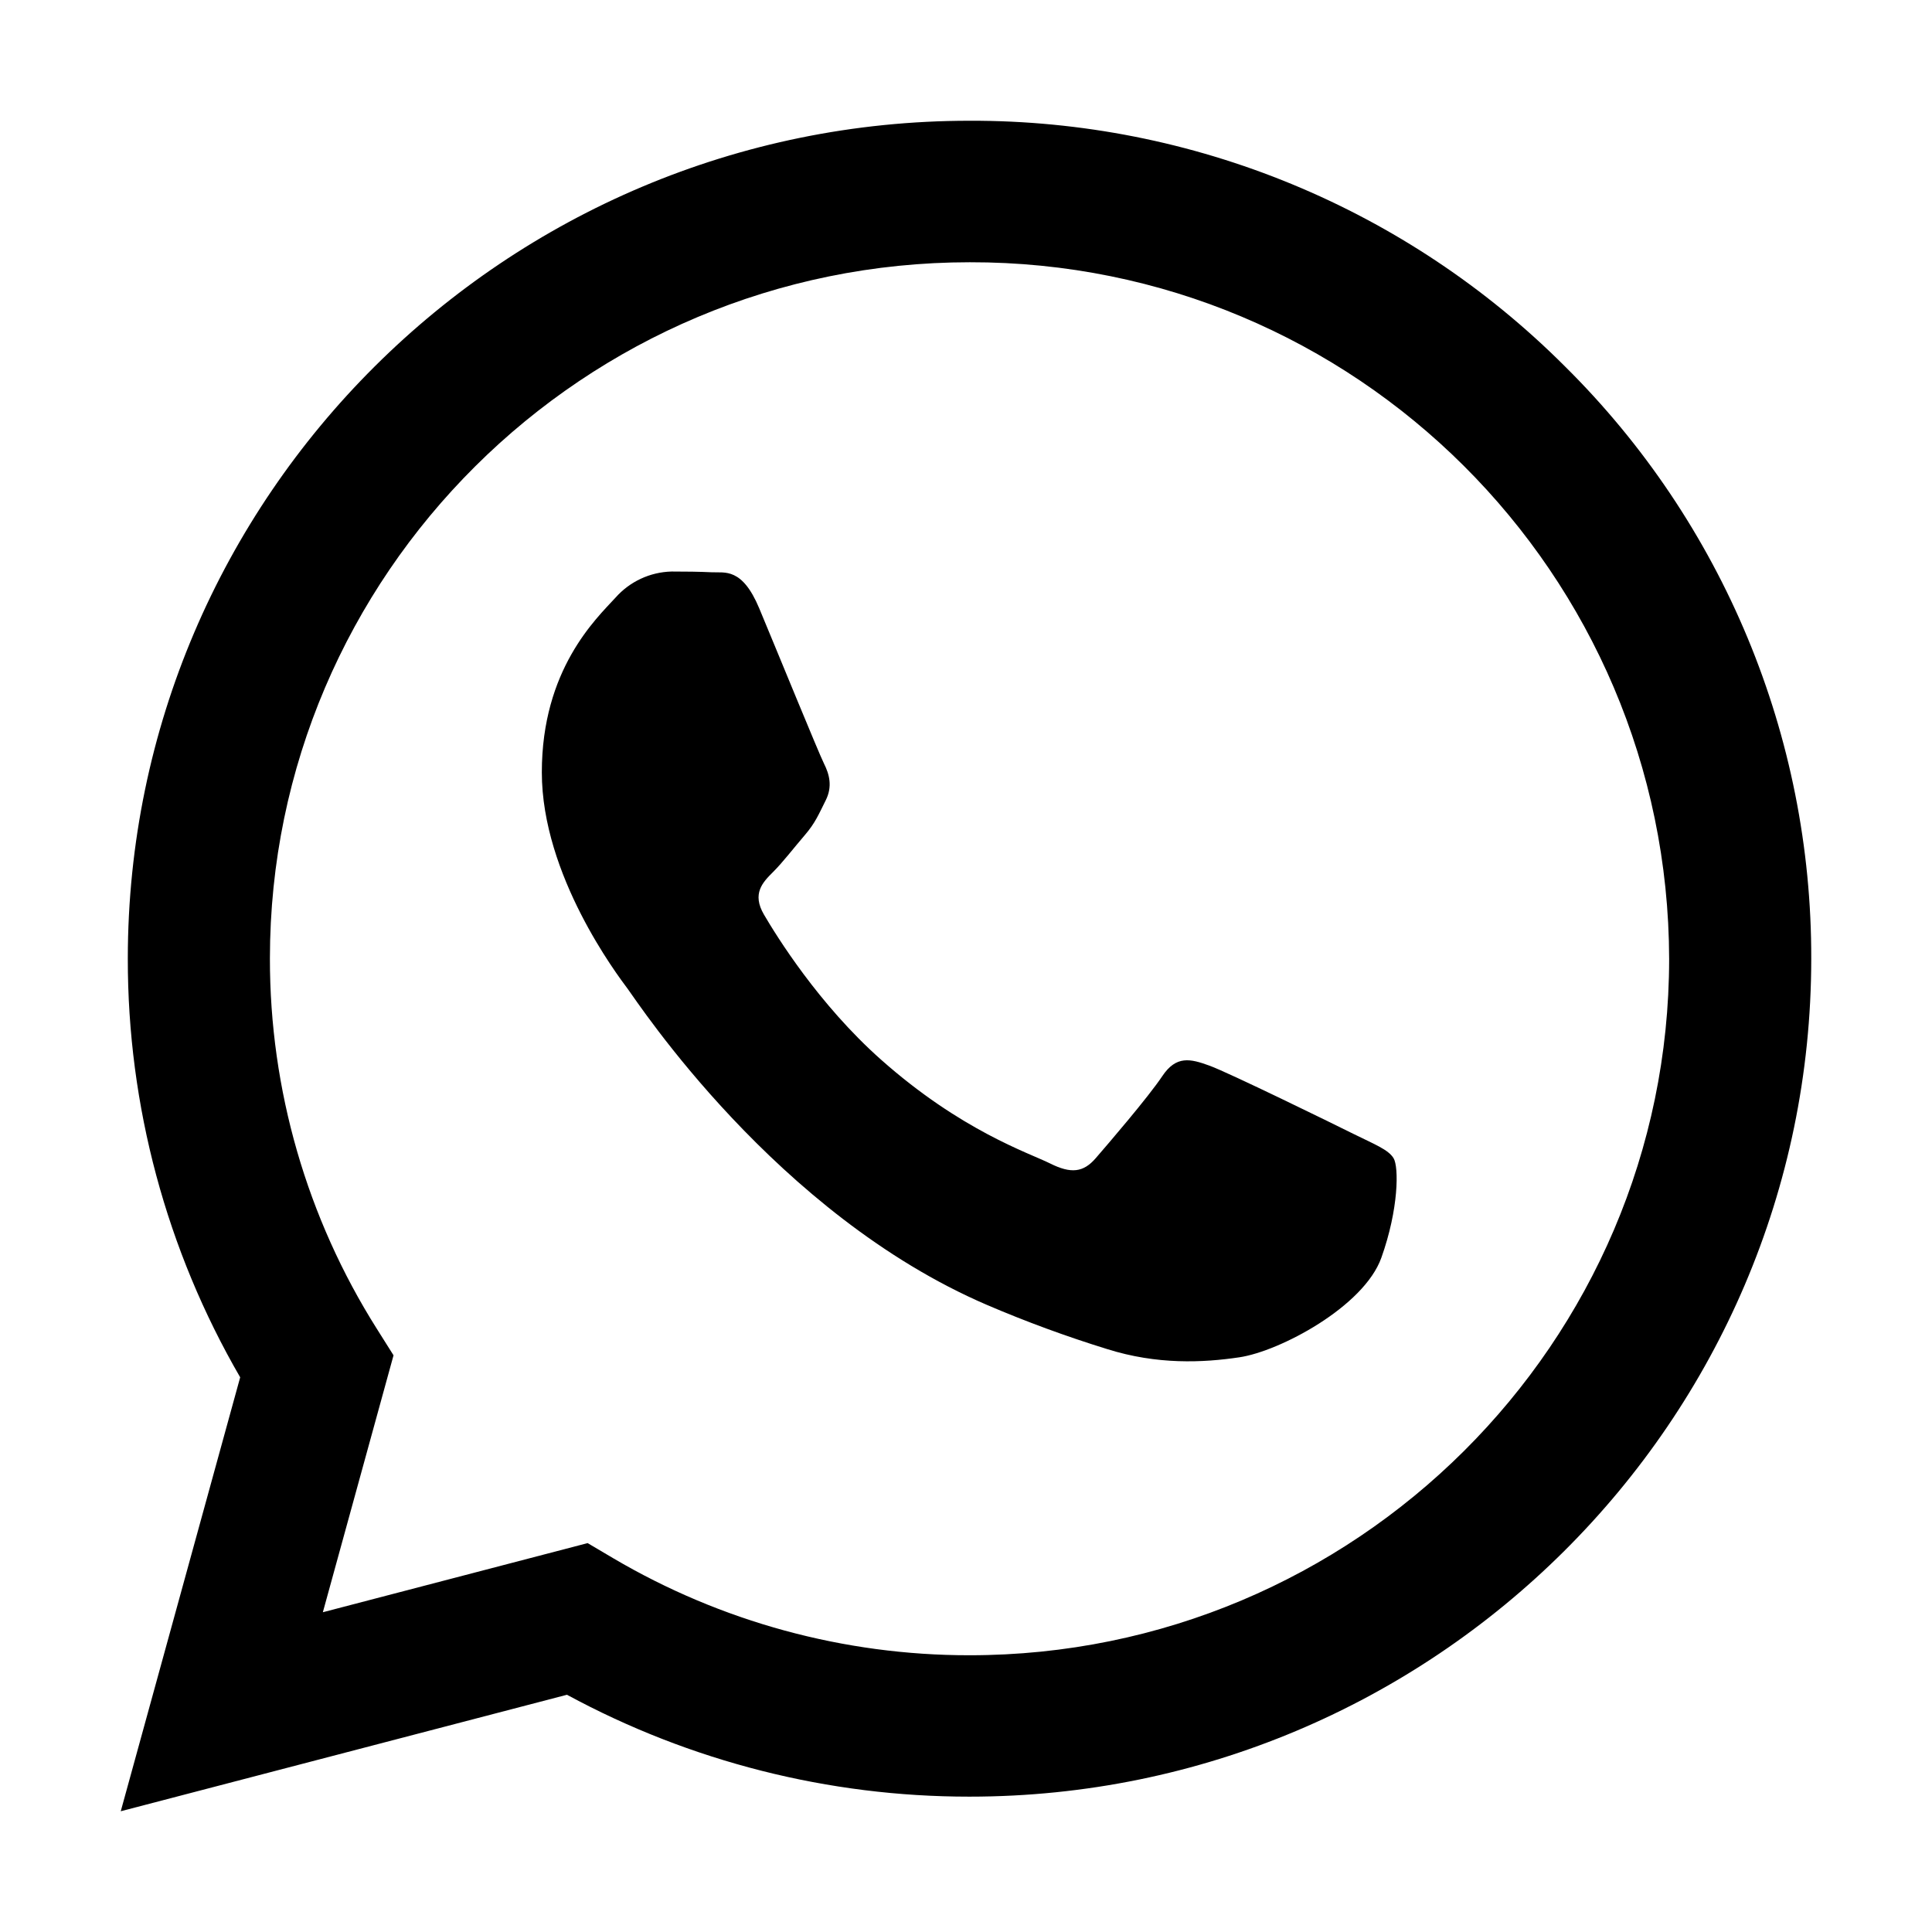
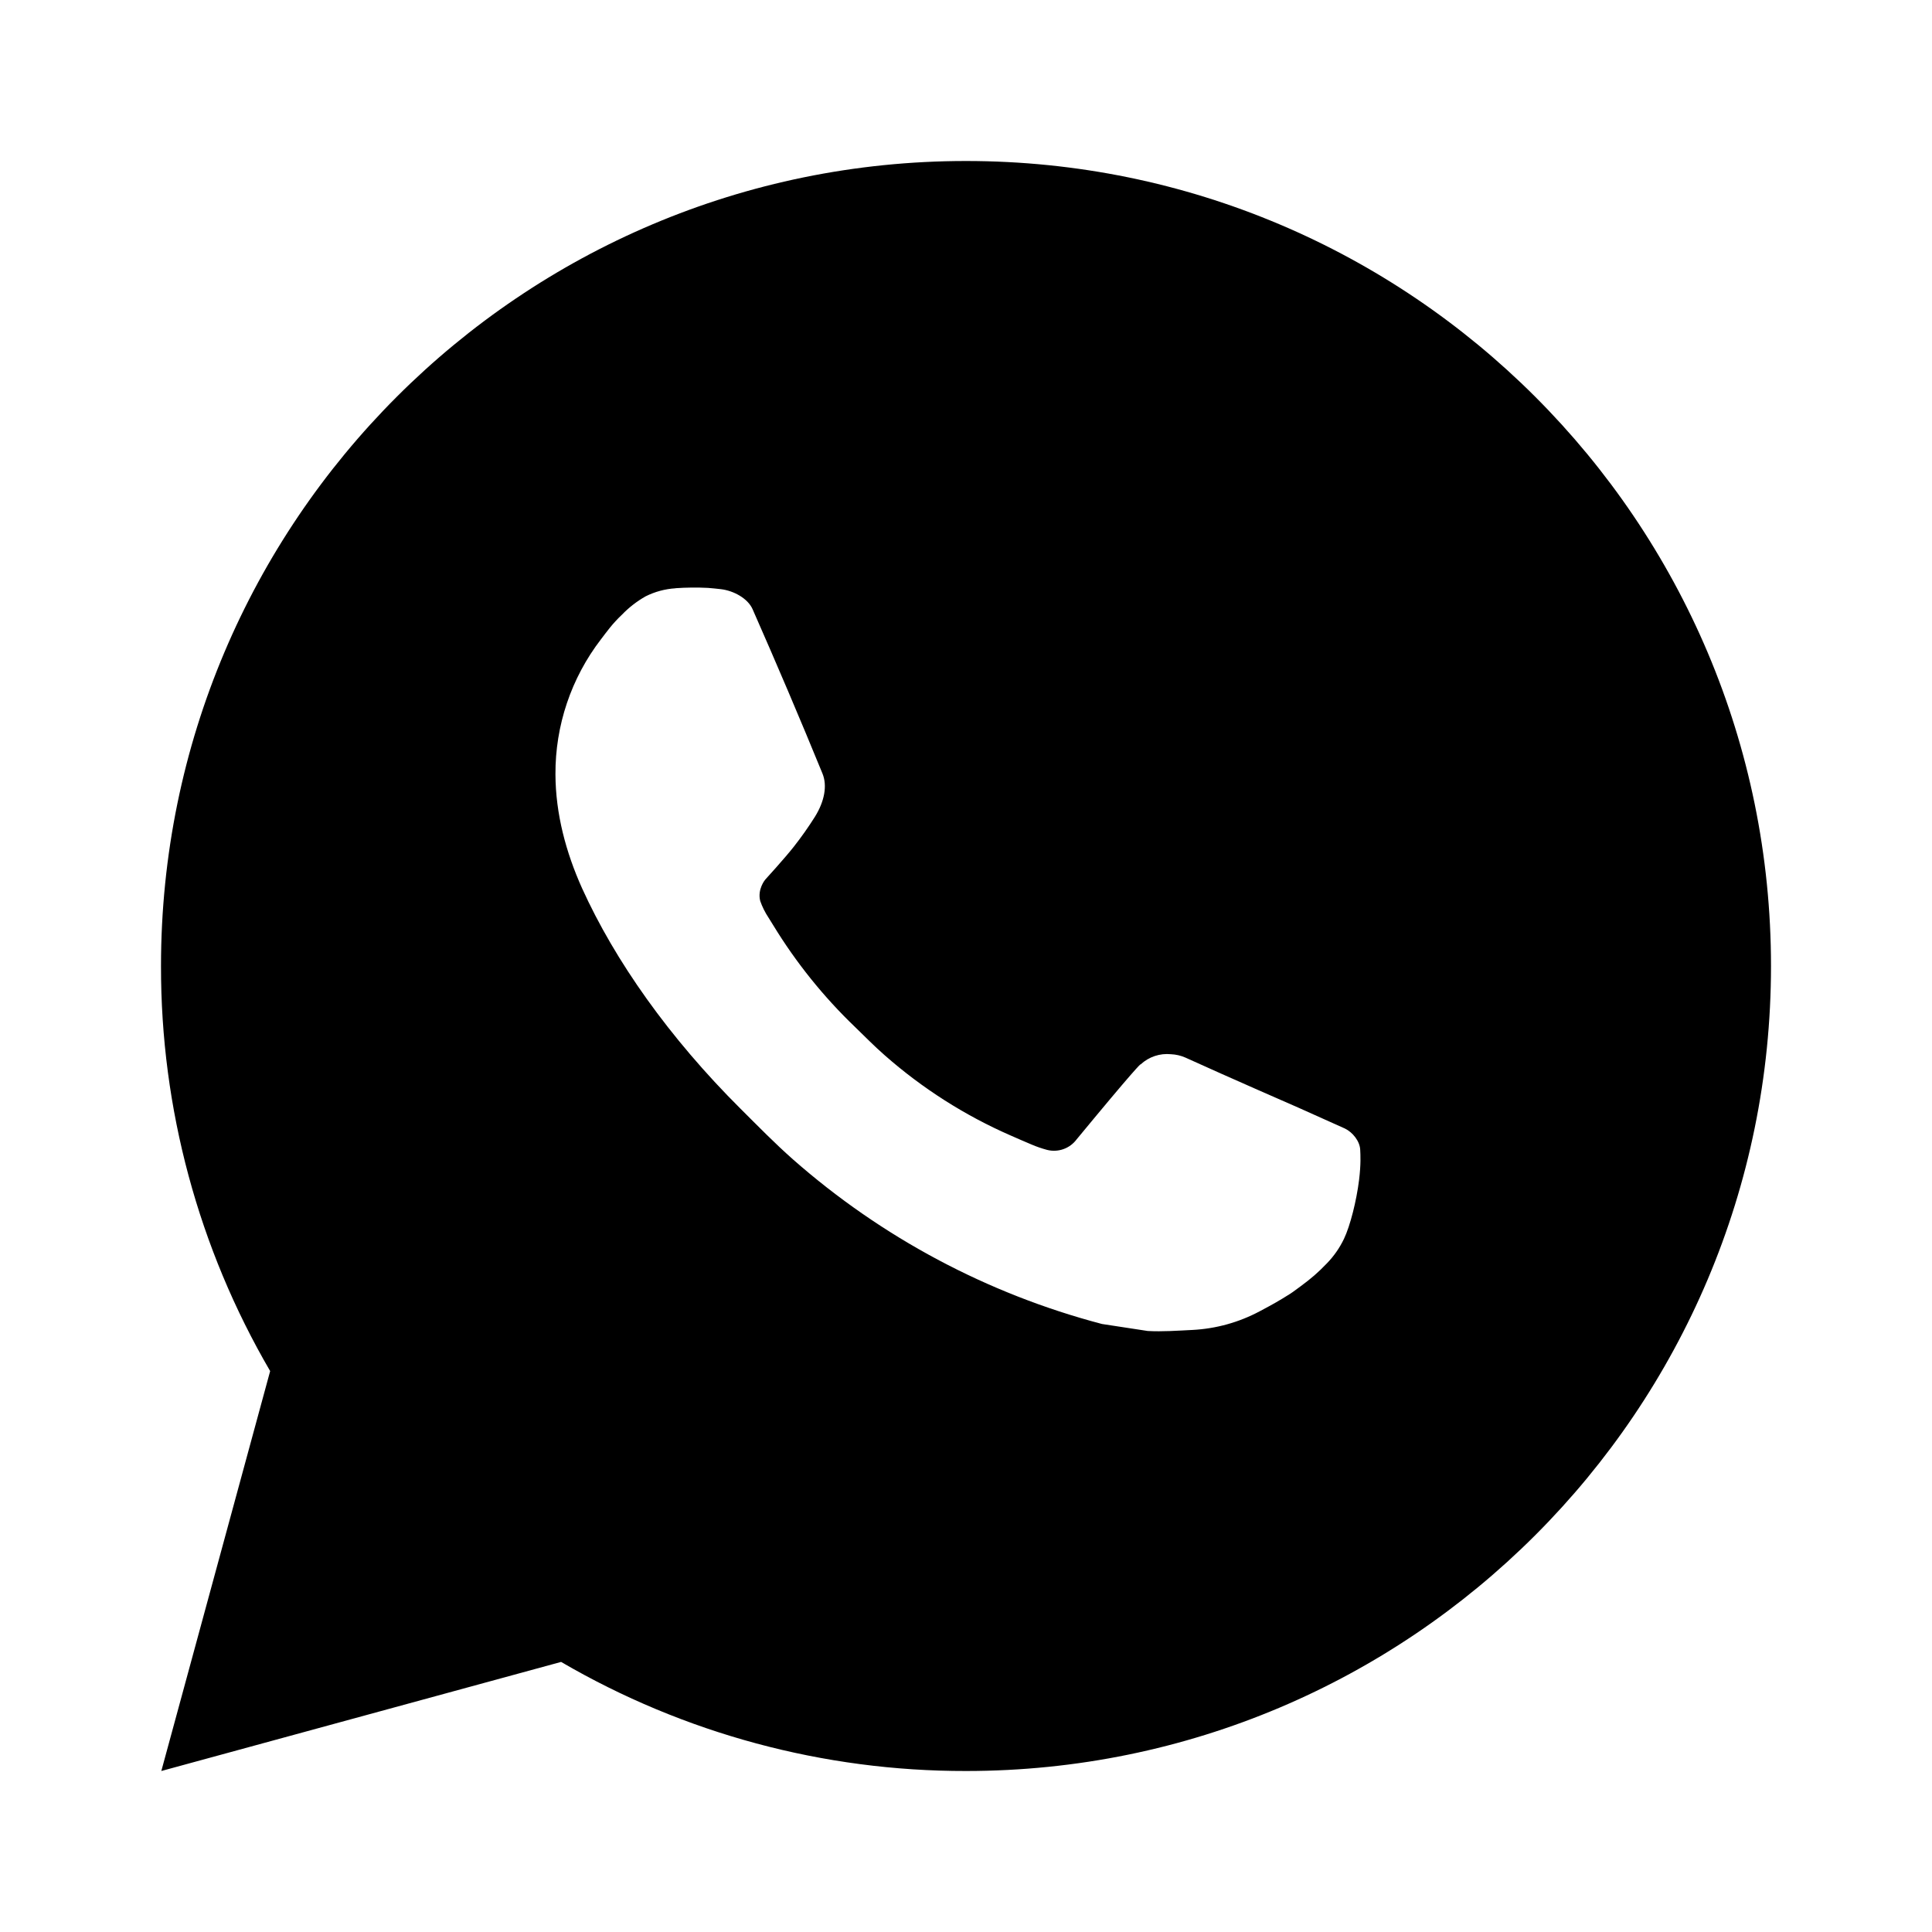
- <svg xmlns="http://www.w3.org/2000/svg" class="ionicon" viewBox="0 0 512 512">
-   <path d="M414.73 97.1A222.14 222.14 0 00256.94 32C134 32 33.92 131.58 33.87 254a220.61 220.61 0 0029.78 111L32 480l118.25-30.87a223.63 223.63 0 00106.6 27h.09c122.93 0 223-99.59 223.06-222A220.18 220.18 0 00414.73 97.1zM256.94 438.66h-.08a185.75 185.75 0 01-94.36-25.72l-6.77-4-70.17 18.32 18.73-68.09-4.41-7A183.46 183.46 0 0171.53 254c0-101.73 83.21-184.5 185.48-184.5a185 185 0 01185.33 184.64c-.04 101.74-83.21 184.52-185.4 184.52zm101.69-138.19c-5.57-2.78-33-16.2-38.08-18.05s-8.83-2.78-12.54 2.78-14.4 18-17.65 21.75-6.5 4.16-12.07 1.38-23.54-8.63-44.83-27.53c-16.57-14.71-27.75-32.87-31-38.42s-.35-8.56 2.44-11.32c2.51-2.49 5.57-6.48 8.36-9.72s3.72-5.56 5.57-9.26.93-6.94-.46-9.71-12.54-30.08-17.18-41.19c-4.53-10.82-9.12-9.35-12.54-9.52-3.25-.16-7-.2-10.69-.2a20.53 20.53 0 00-14.86 6.94c-5.11 5.56-19.51 19-19.51 46.28s20 53.68 22.76 57.38 39.3 59.73 95.21 83.76a323.11 323.11 0 0031.78 11.68c13.35 4.22 25.5 3.63 35.1 2.2 10.71-1.59 33-13.42 37.63-26.38s4.64-24.06 3.25-26.37-5.11-3.71-10.69-6.48z" fill-rule="evenodd" />
+ <svg xmlns="http://www.w3.org/2000/svg" width="800px" height="800px" viewBox="0 0 24 24">
+   <g>
+     <path fill="none" d="M0 0h24v24H0z" />
+     <path fill-rule="nonzero" d="M2.004 22l1.352-4.968A9.954 9.954 0 0 1 2 12C2 6.477 6.477 2 12 2s10 4.477 10 10-4.477 10-10 10a9.954 9.954 0 0 1-5.03-1.355L2.004 22zM8.391 7.308a.961.961 0 0 0-.371.1 1.293 1.293 0 0 0-.294.228c-.12.113-.188.211-.261.306A2.729 2.729 0 0 0 6.9 9.62c.002.49.13.967.33 1.413.409.902 1.082 1.857 1.971 2.742.214.213.423.427.648.626a9.448 9.448 0 0 0 3.84 2.046l.569.087c.185.01.37-.004.556-.013a1.99 1.99 0 0 0 .833-.231c.166-.088.244-.132.383-.22 0 0 .043-.028.125-.09.135-.1.218-.171.33-.288.083-.086.155-.187.21-.302.078-.163.156-.474.188-.733.024-.198.017-.306.014-.373-.004-.107-.093-.218-.19-.265l-.582-.261s-.87-.379-1.401-.621a.498.498 0 0 0-.177-.041.482.482 0 0 0-.378.127v-.002c-.005 0-.072.057-.795.933a.35.35 0 0 1-.368.13 1.416 1.416 0 0 1-.191-.066c-.124-.052-.167-.072-.252-.109l-.005-.002a6.01 6.01 0 0 1-1.57-1c-.126-.11-.243-.23-.363-.346a6.296 6.296 0 0 1-1.02-1.268l-.059-.095a.923.923 0 0 1-.102-.205c-.038-.147.061-.265.061-.265s.243-.266.356-.41a4.38 4.38 0 0 0 .263-.373c.118-.19.155-.385.093-.536-.28-.684-.57-1.365-.868-2.041-.059-.134-.234-.23-.393-.249-.054-.006-.108-.012-.162-.016a3.385 3.385 0 0 0-.403.004z" />
+   </g>
</svg>
